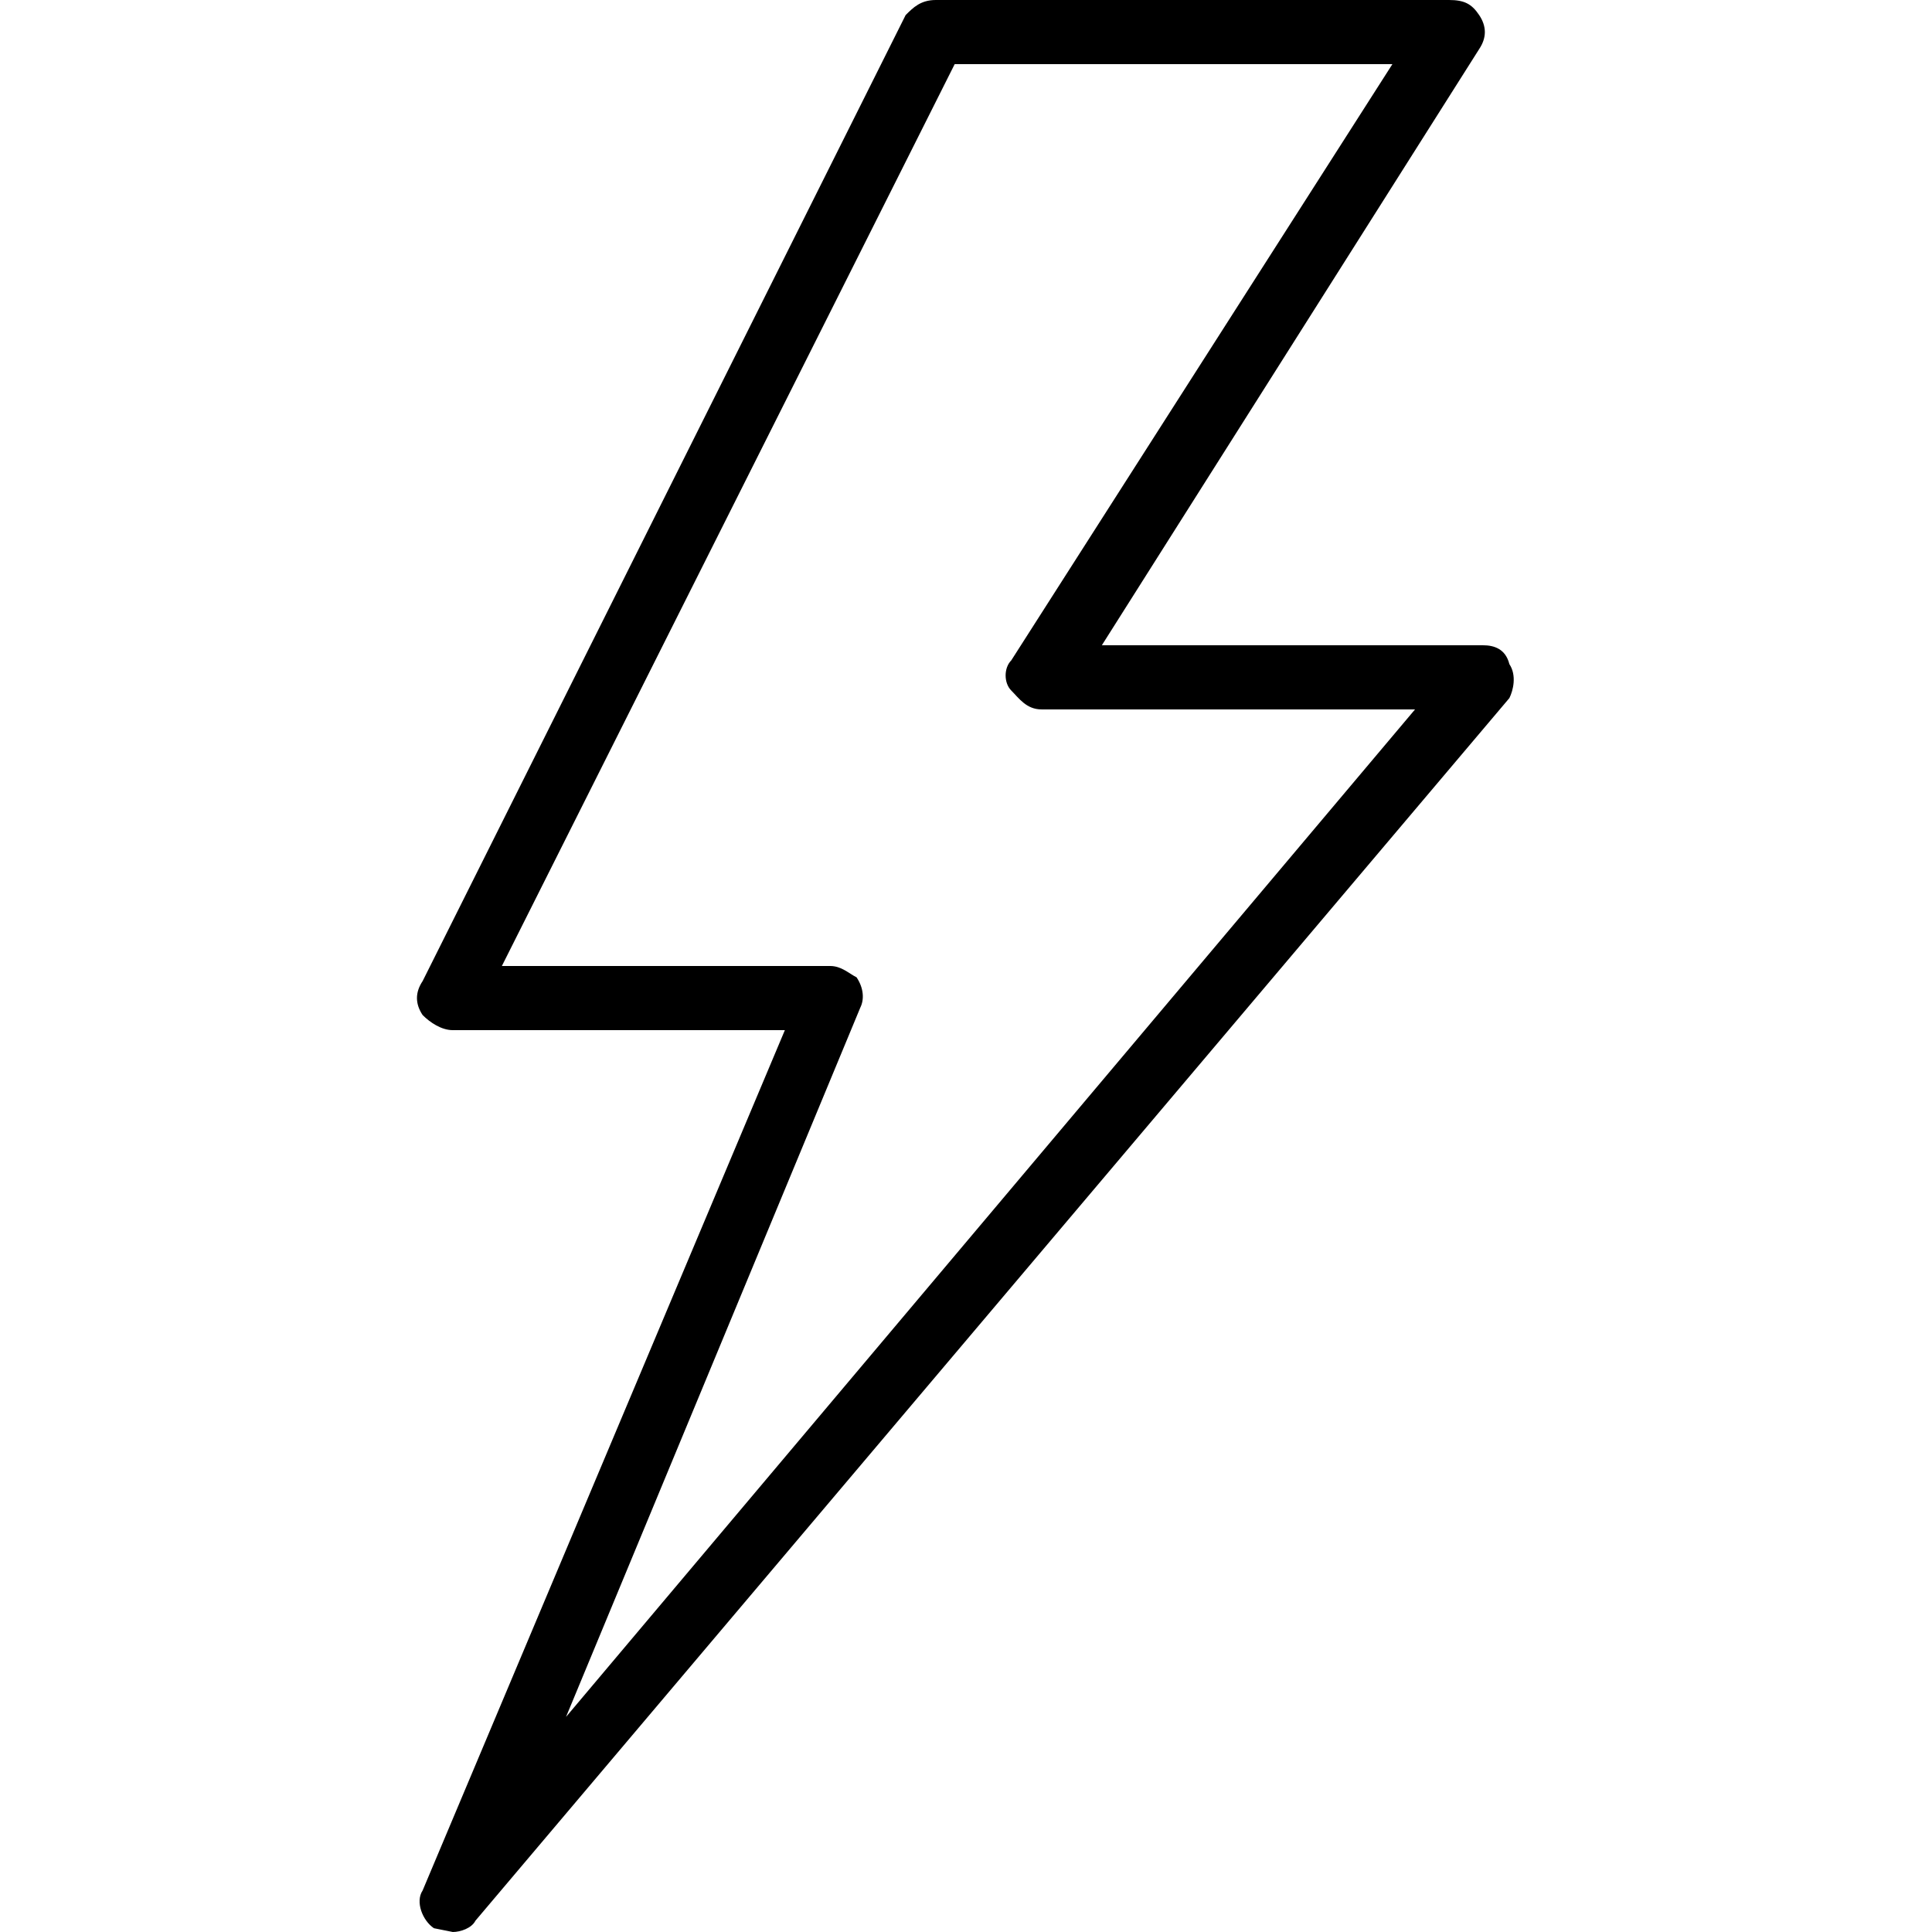
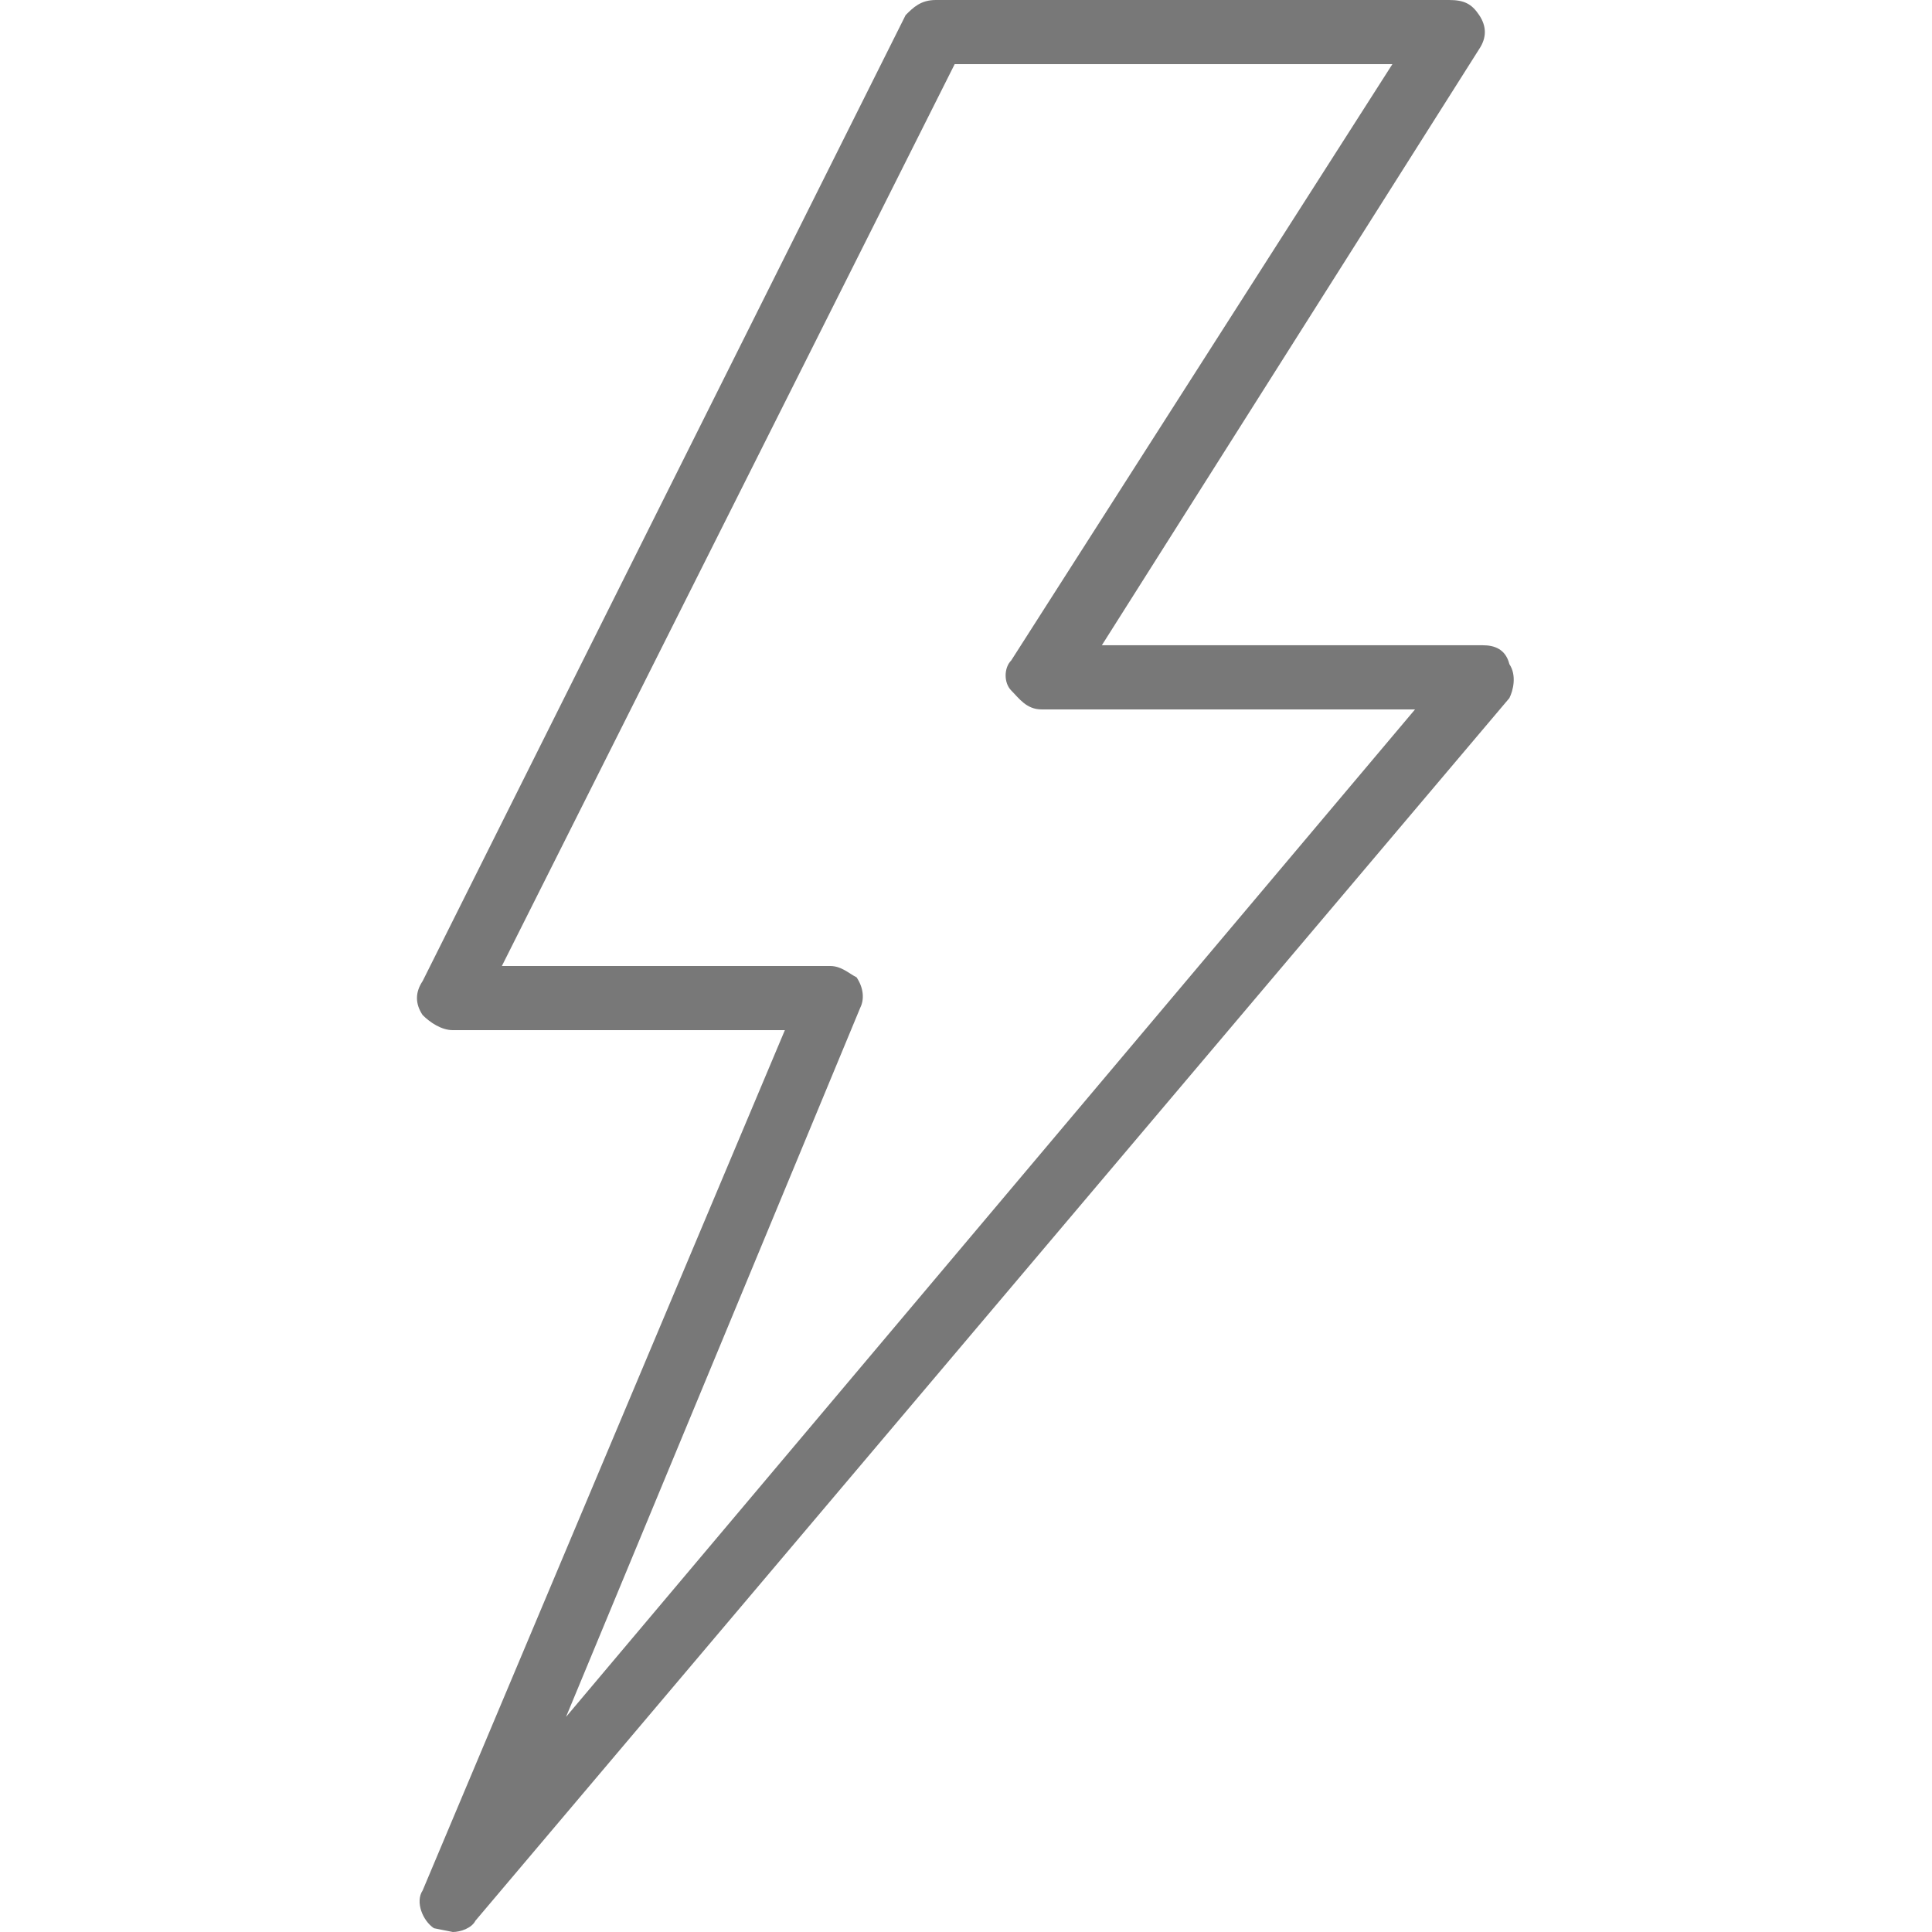
<svg xmlns="http://www.w3.org/2000/svg" viewBox="0 0 512 512">
-   <path d="M400 176c-1-4-4-5-7-5H292L392 13c2-3 2-6 0-9s-4-4-8-4H248c-4 0-6 2-8 4L112 260c-2 3-2 6 0 9 2 2 5 4 8 4h88l-96 228c-2 3 0 8 3 10l5 1c2 0 5-1 6-3l274-324c1-2 2-6 0-9zM150 455l78-188c1-2 1-5-1-8-2-1-4-3-7-3h-87L253 17h116L268 175c-2 2-2 6 0 8s4 5 8 5h99L150 455z" />
+   <path fill="rgb(120,120,120)" d="M400 176c-1-4-4-5-7-5H292L392 13c2-3 2-6 0-9s-4-4-8-4H248c-4 0-6 2-8 4L112 260c-2 3-2 6 0 9 2 2 5 4 8 4h88l-96 228c-2 3 0 8 3 10l5 1c2 0 5-1 6-3l274-324c1-2 2-6 0-9zM150 455l78-188c1-2 1-5-1-8-2-1-4-3-7-3h-87L253 17h116L268 175c-2 2-2 6 0 8s4 5 8 5h99L150 455z" />
</svg>
